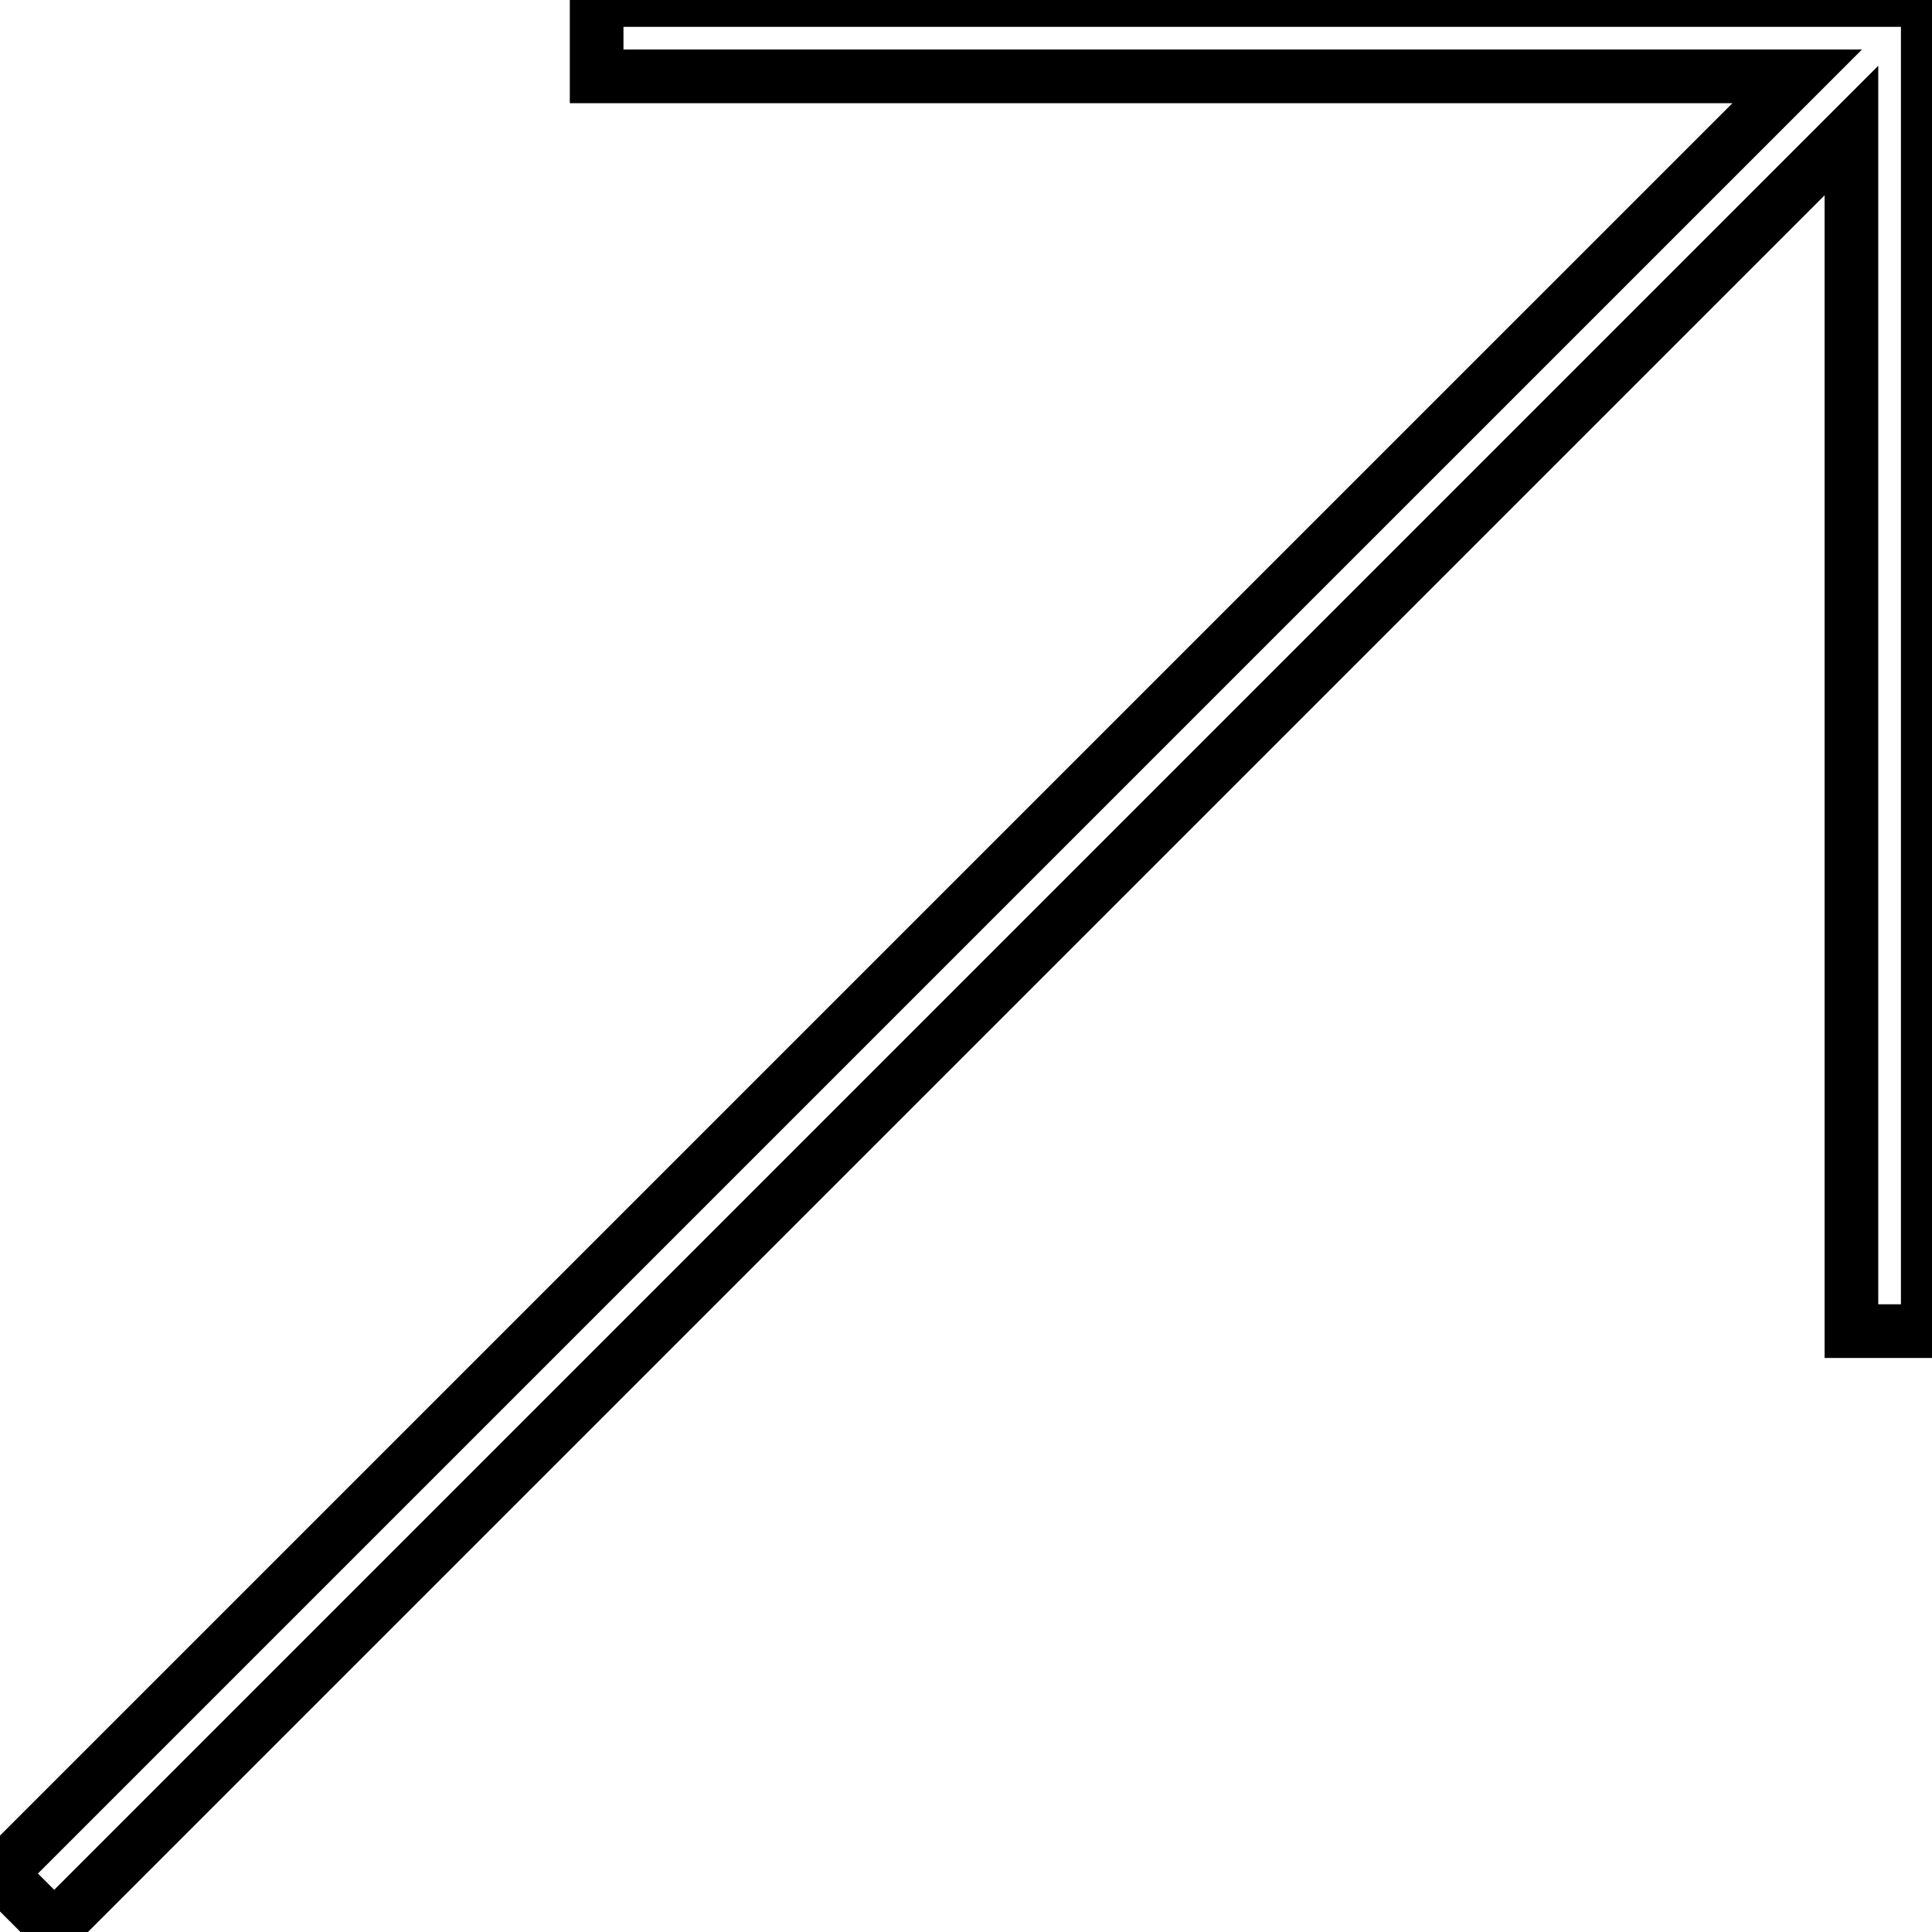
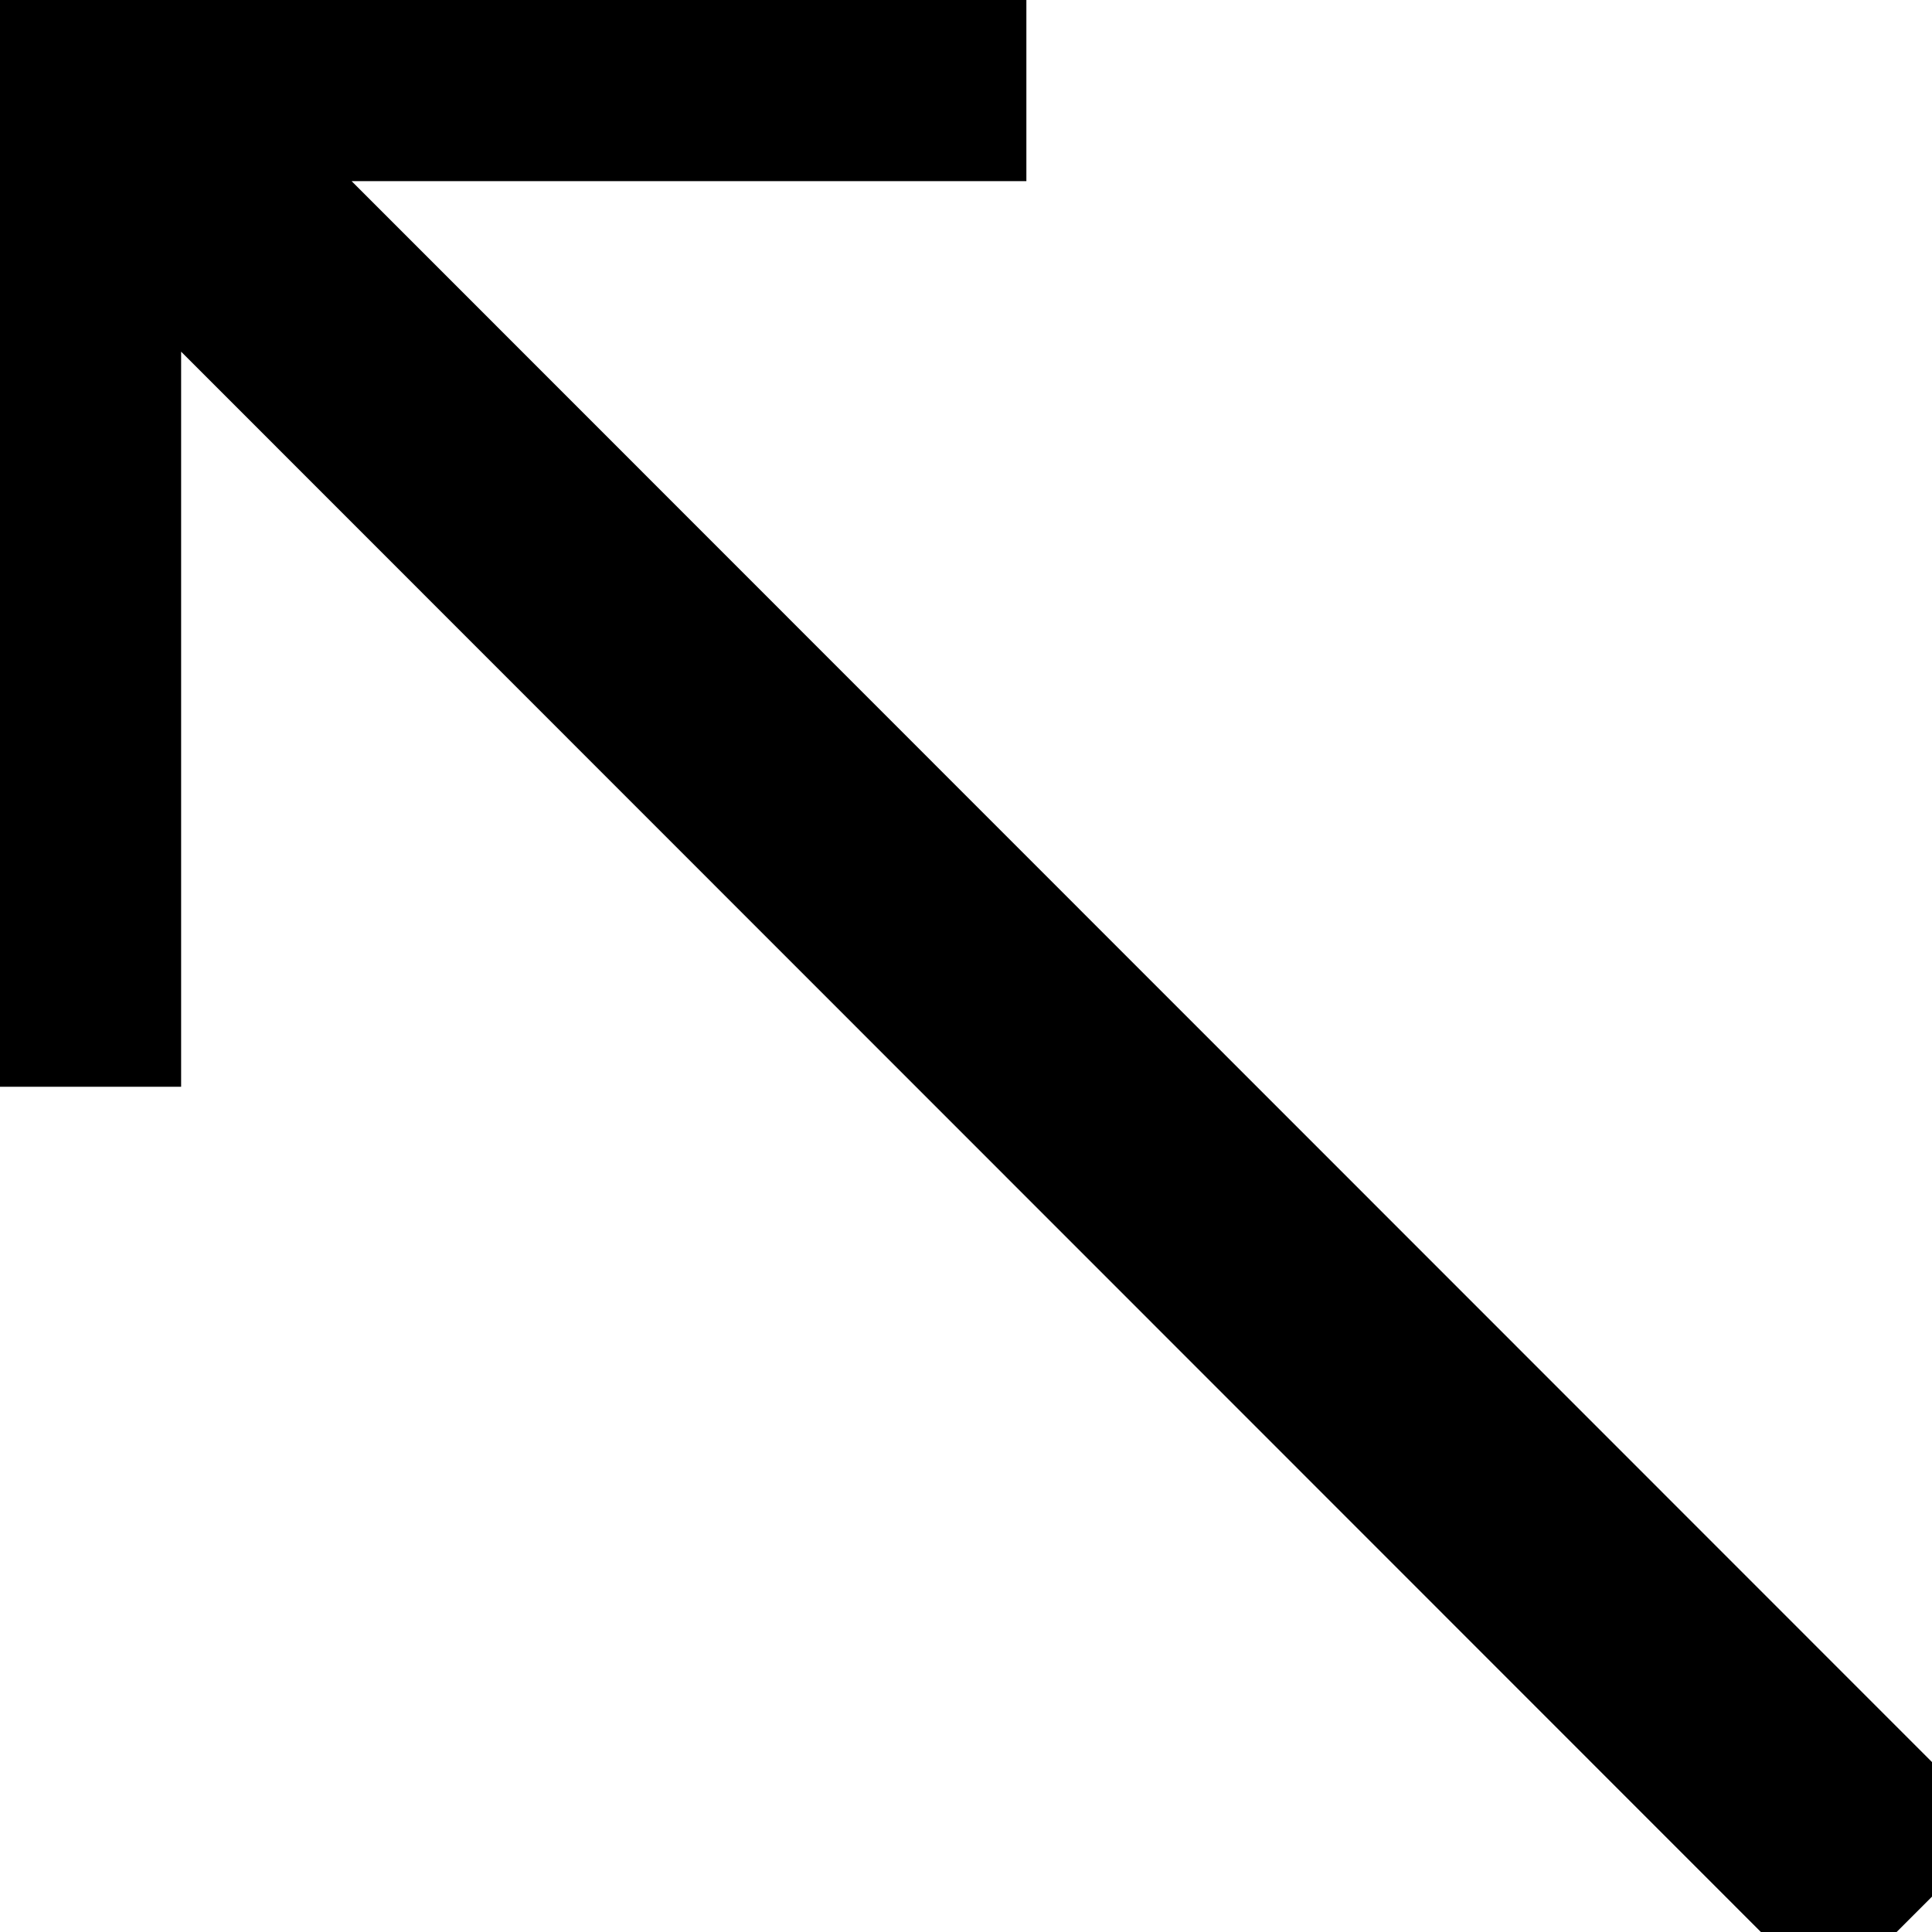
- <svg xmlns="http://www.w3.org/2000/svg" viewBox="0 0 72 72" fill="none" stroke="currentColor" stroke-width="2">
-   <path d="M71.842 49.607V2.845V0H68.997H22.235V2.845H66.977L0 69.821L2.021 71.842L68.997 4.865V49.607H71.842Z" />
+ <svg xmlns="http://www.w3.org/2000/svg" fill="none" stroke="currentColor" stroke-width="2" viewBox="0 0 32 32">
+   <path d="M3.41 2H16V0H1a1 1 0 0 0-1 1v16h2V3.41l28.29 28.3 1.41-1.41z" data-name="7-Arrow Up" />
</svg>
